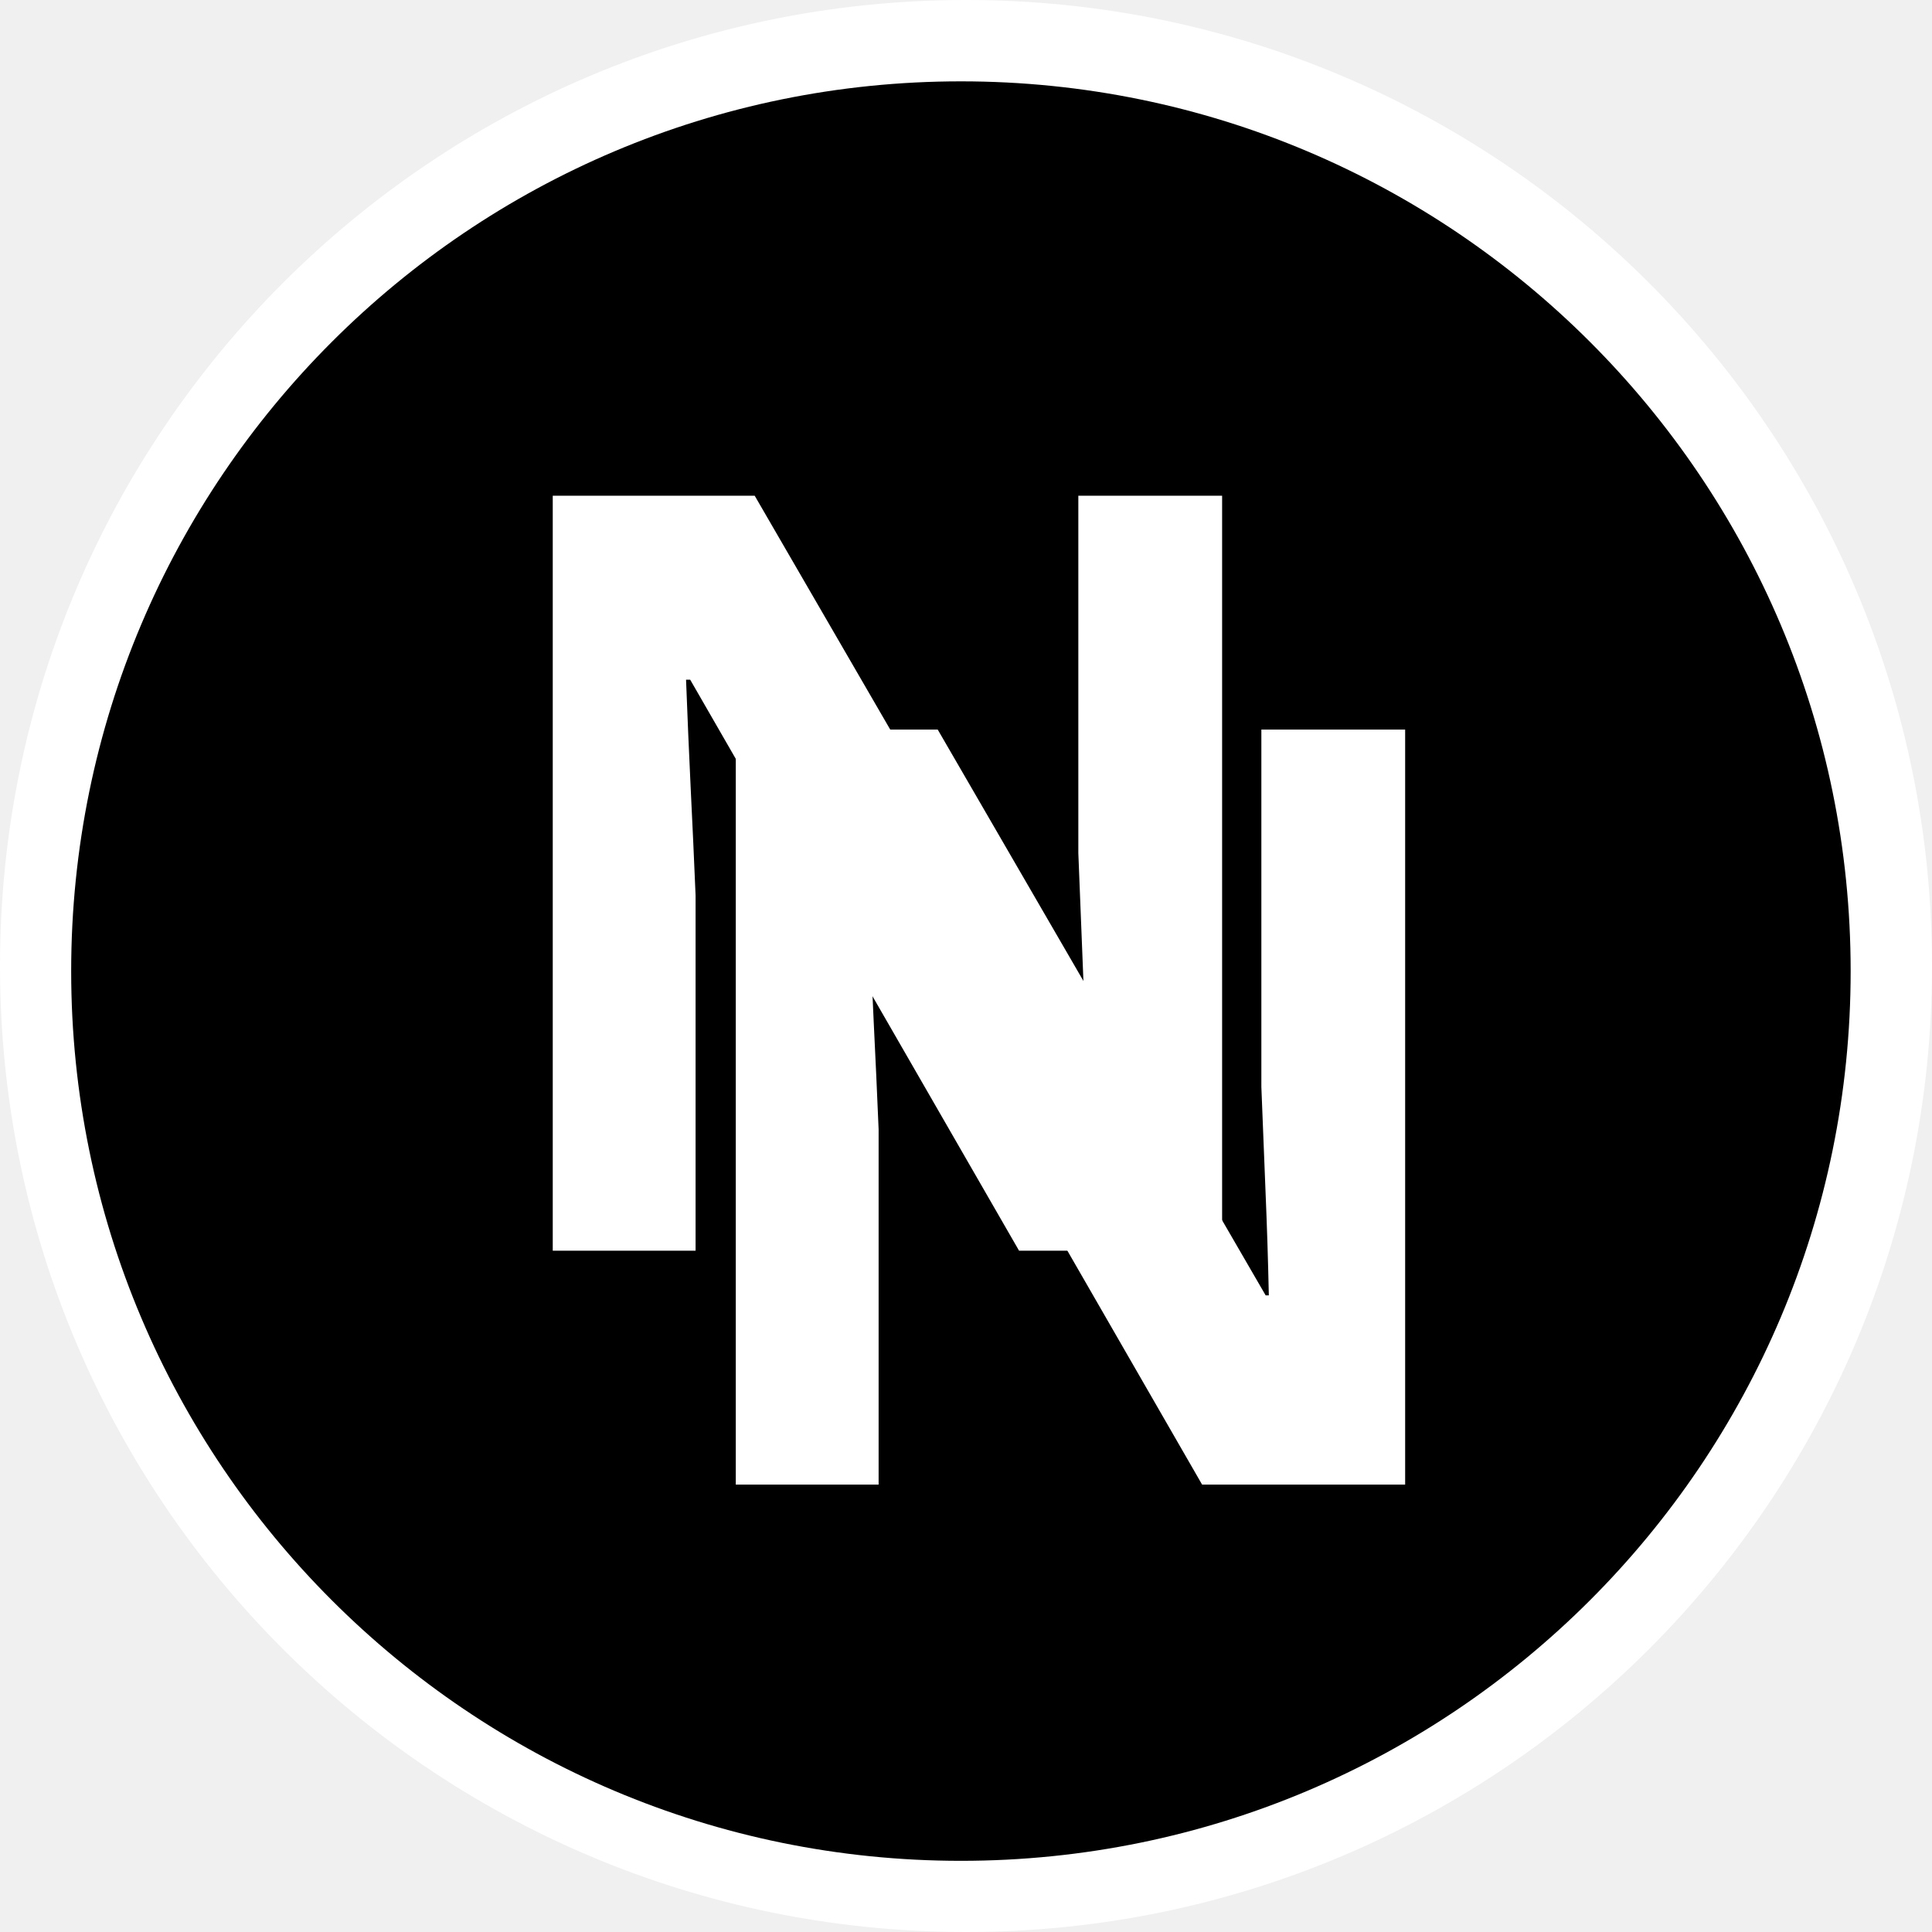
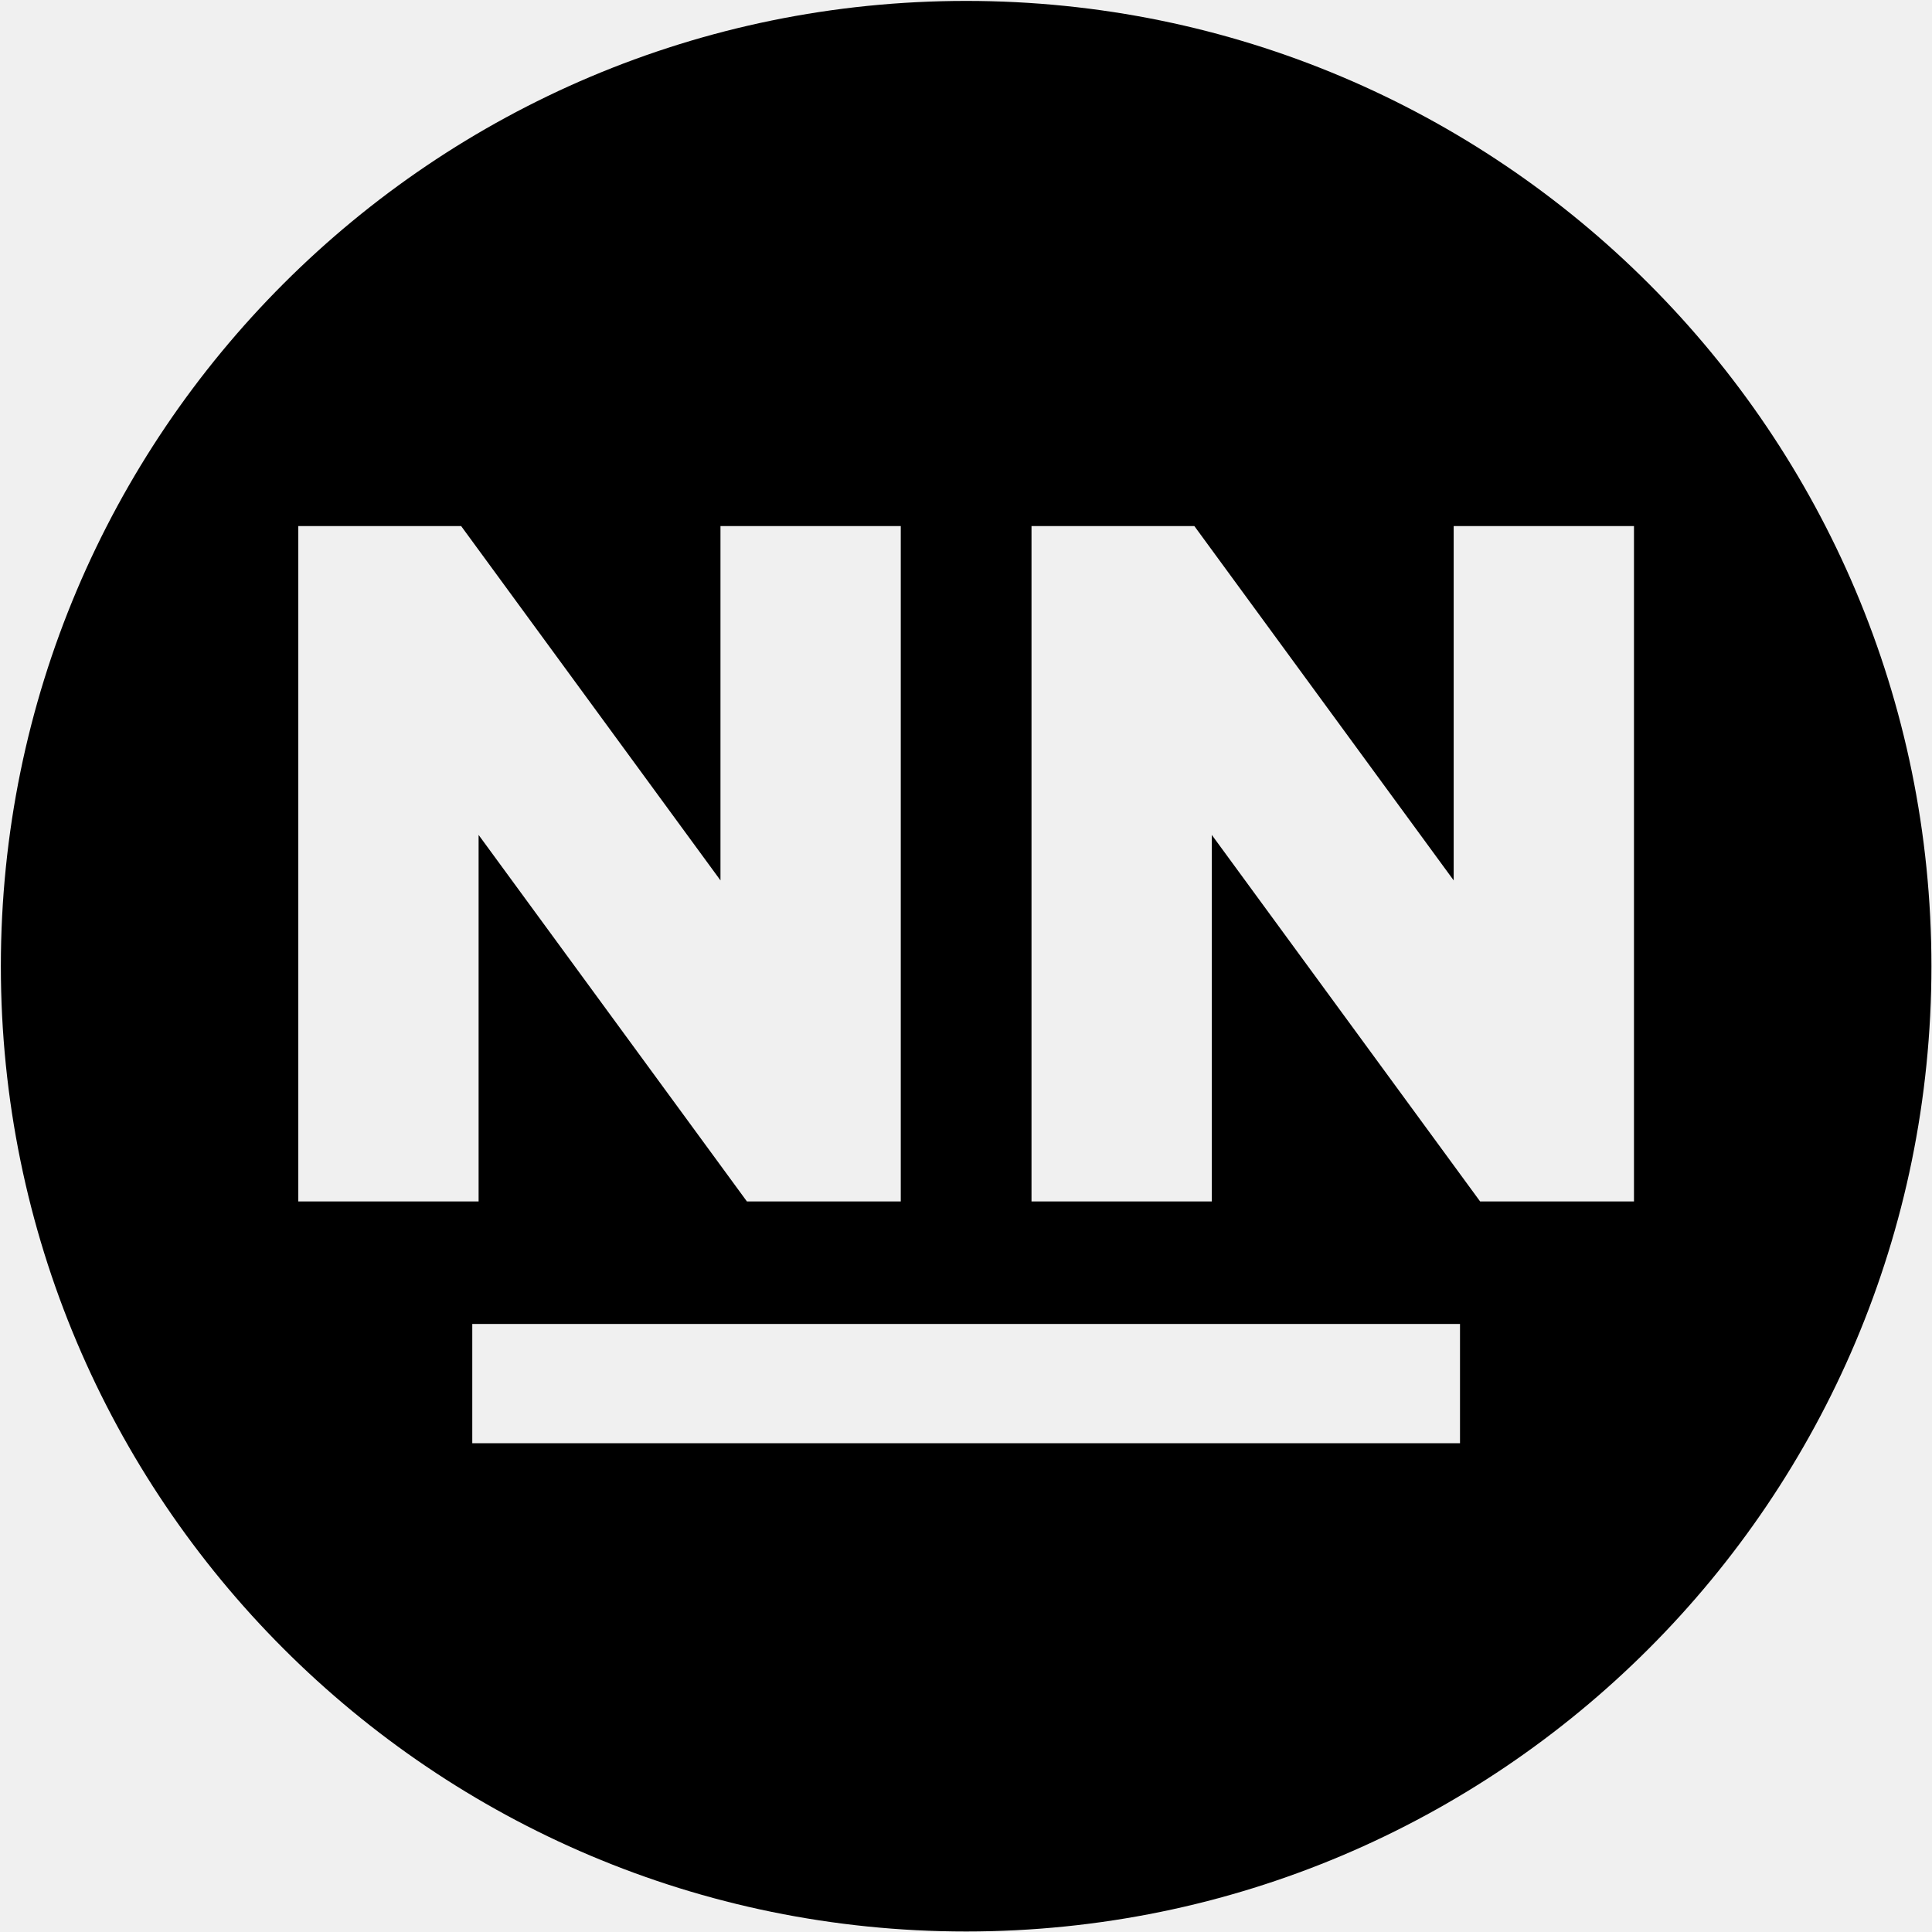
- <svg xmlns="http://www.w3.org/2000/svg" width="190" height="190" viewBox="0 0 190 190">
-   <path id="Circle" fill="#ffffff" fill-rule="evenodd" stroke="none" d="M 190 95 C 190 42.533 147.467 0 95 0 C 42.533 0 0 42.533 0 95 C 0 147.467 42.533 190 95 190 C 147.467 190 190 147.467 190 95 Z" />
-   <path id="path1" fill="#000000" fill-rule="evenodd" stroke="none" d="M 182 95.5 C 182 47.175 142.825 8 94.5 8 C 46.175 8 7 47.175 7 95.5 C 7 143.825 46.175 183 94.5 183 C 142.825 183 182 143.825 182 95.5 Z" />
-   <text id="N" xml:space="preserve" x="63" y="146" font-family="Raleway" font-size="104" font-weight="700" fill="#ffffff">N</text>
-   <text id="text1" xml:space="preserve" x="45" y="123" font-family="Raleway" font-size="104" font-weight="700" fill="#ffffff">N</text>
+ <svg xmlns="http://www.w3.org/2000/svg" width="1633" height="1633" viewBox="0 0 1633 1633">
+   <path id="Path" fill="#000000" stroke="none" d="M 816.619 0.775 C 366.015 0.775 0.728 366.062 0.728 816.667 C 0.728 1267.271 366.015 1632.559 816.619 1632.559 C 1267.224 1632.559 1632.511 1267.271 1632.511 816.667 C 1632.511 366.062 1267.224 0.775 816.619 0.775 Z M 252.136 444.656 L 389.782 444.656 L 608.975 744.14 L 608.975 444.656 L 761.369 444.656 L 761.369 1015.49 L 631.311 1015.49 L 404.534 705.706 L 404.534 1015.49 L 252.136 1015.49 L 252.136 444.656 Z M 1234.052 1219.869 L 399.187 1219.869 L 399.187 1119.045 L 1234.052 1119.045 L 1234.052 1219.869 Z M 1381.103 1015.49 L 1251.044 1015.49 L 1024.268 705.706 L 1024.268 1015.49 L 871.87 1015.49 L 871.87 444.656 L 1009.515 444.656 L 1228.708 744.14 L 1228.708 444.656 L 1381.103 444.656 L 1381.103 1015.49 Z" />
</svg>
